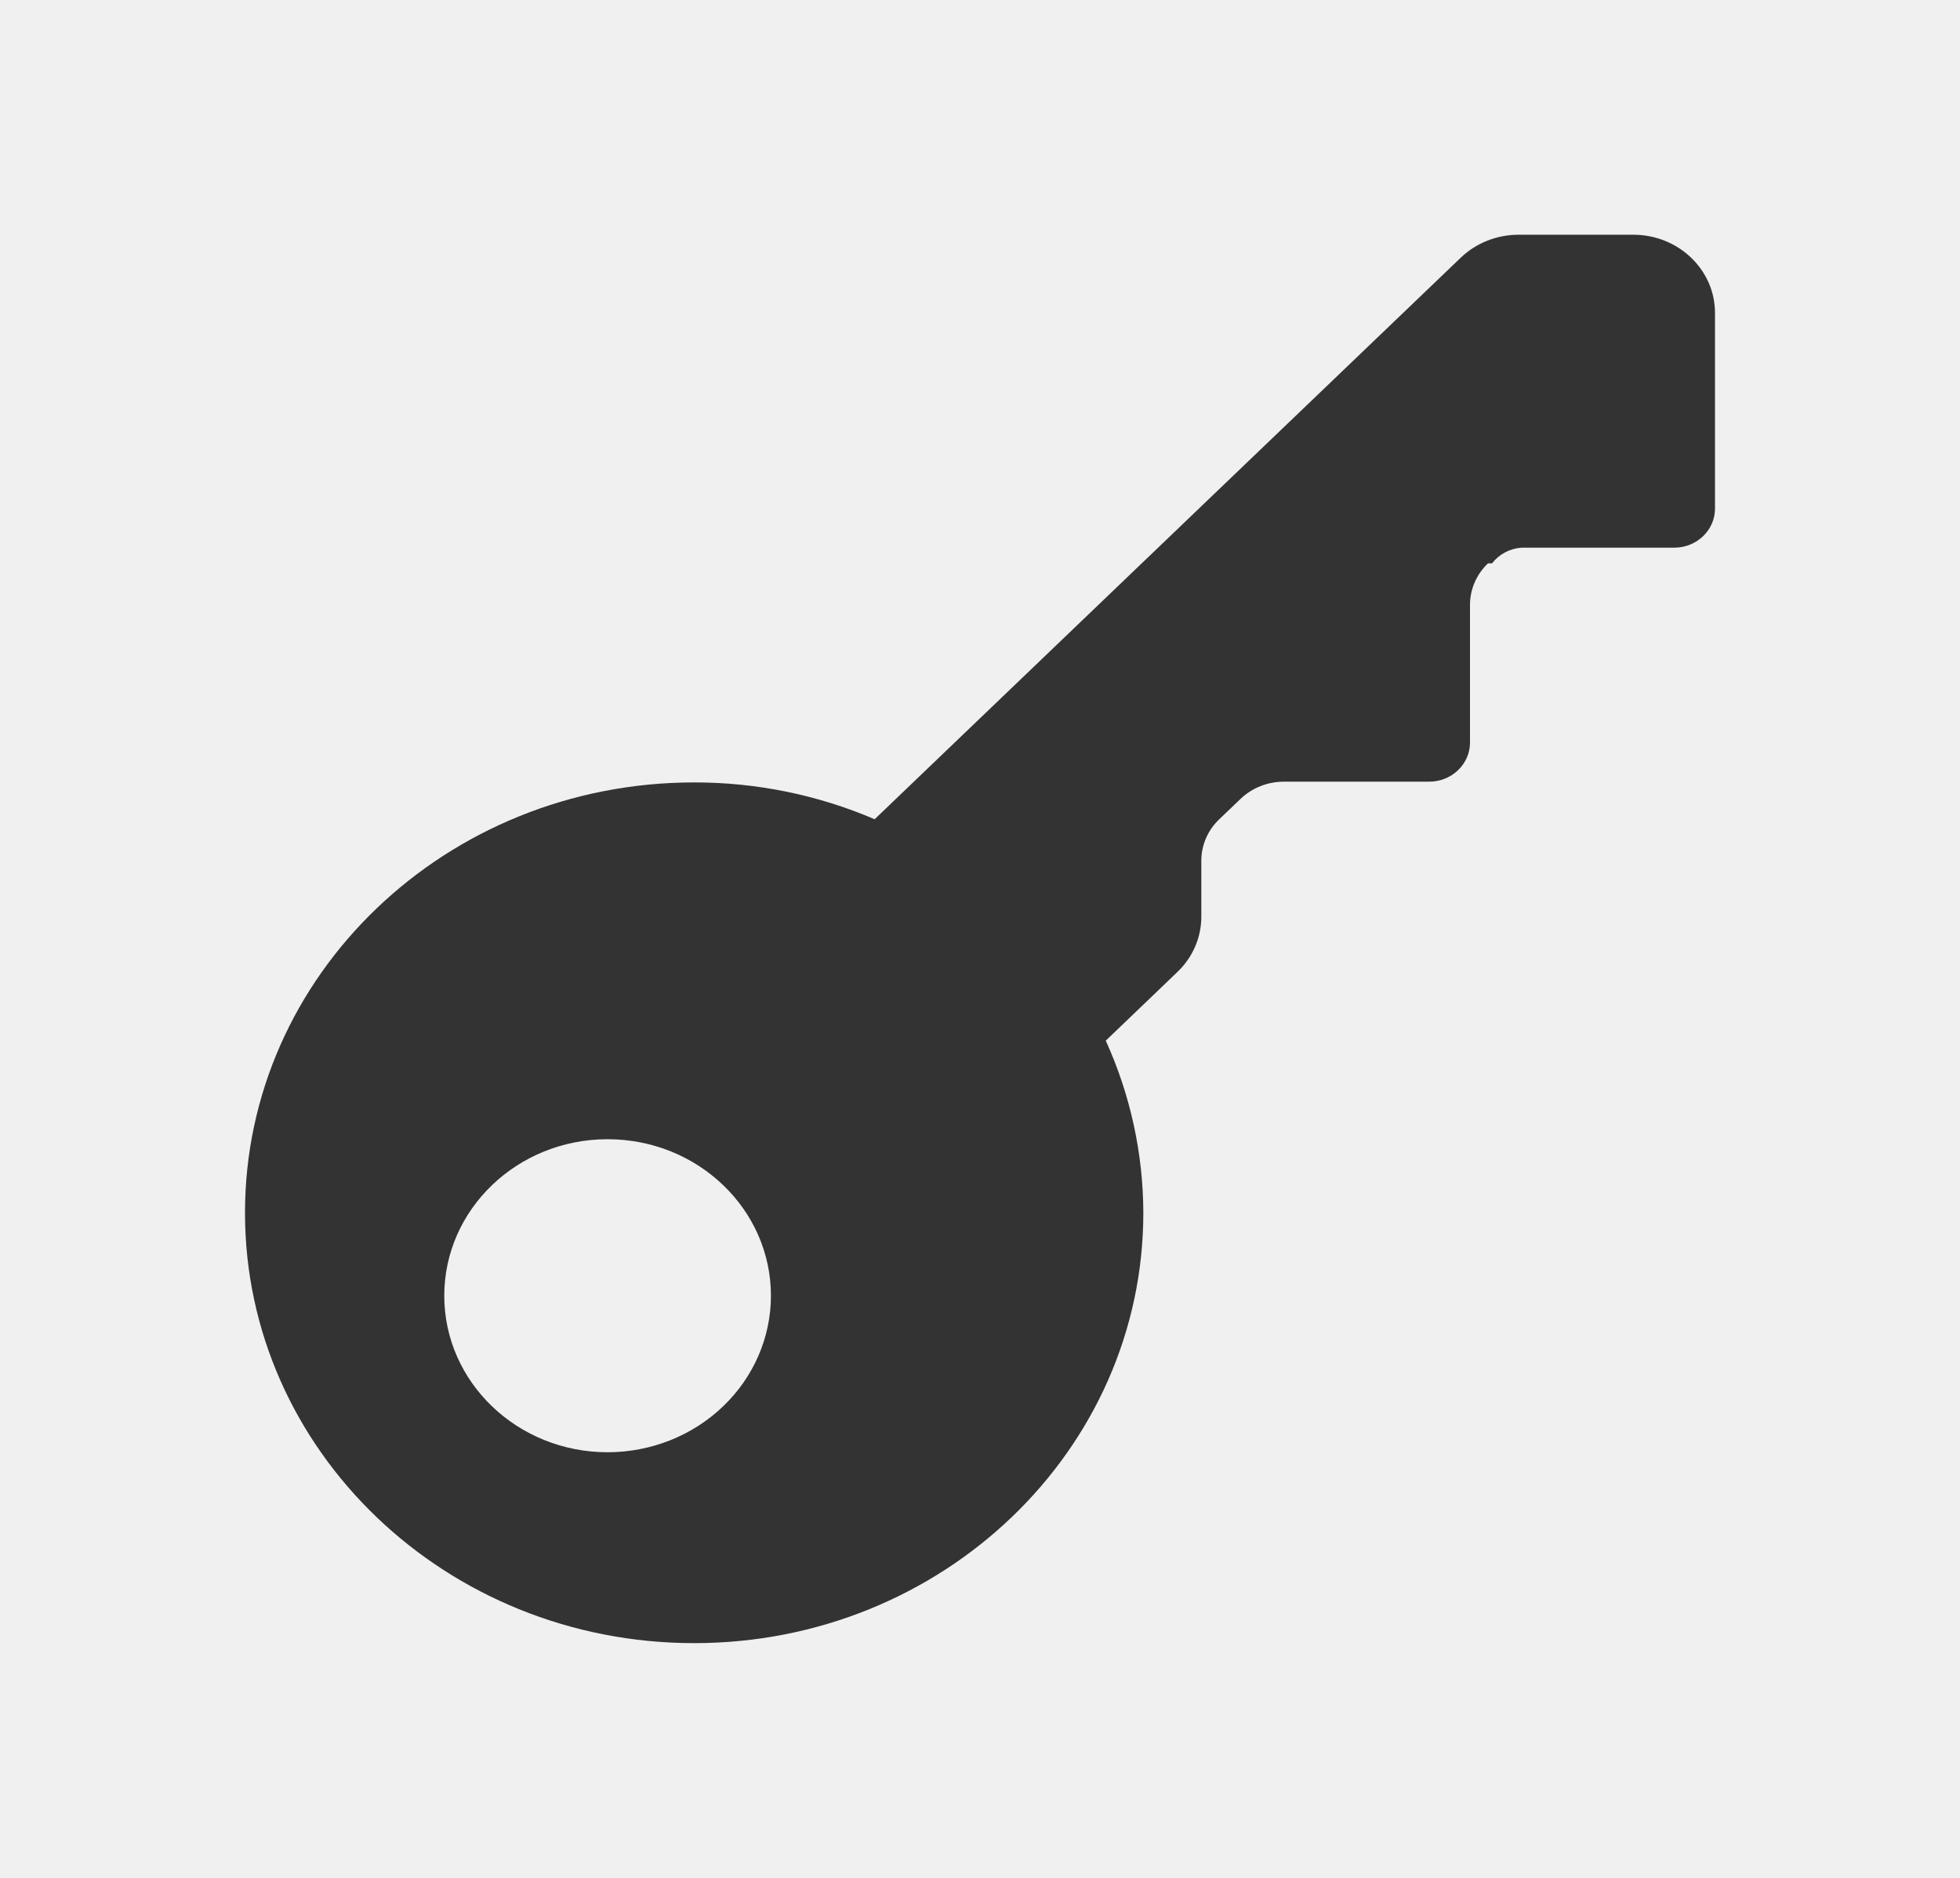
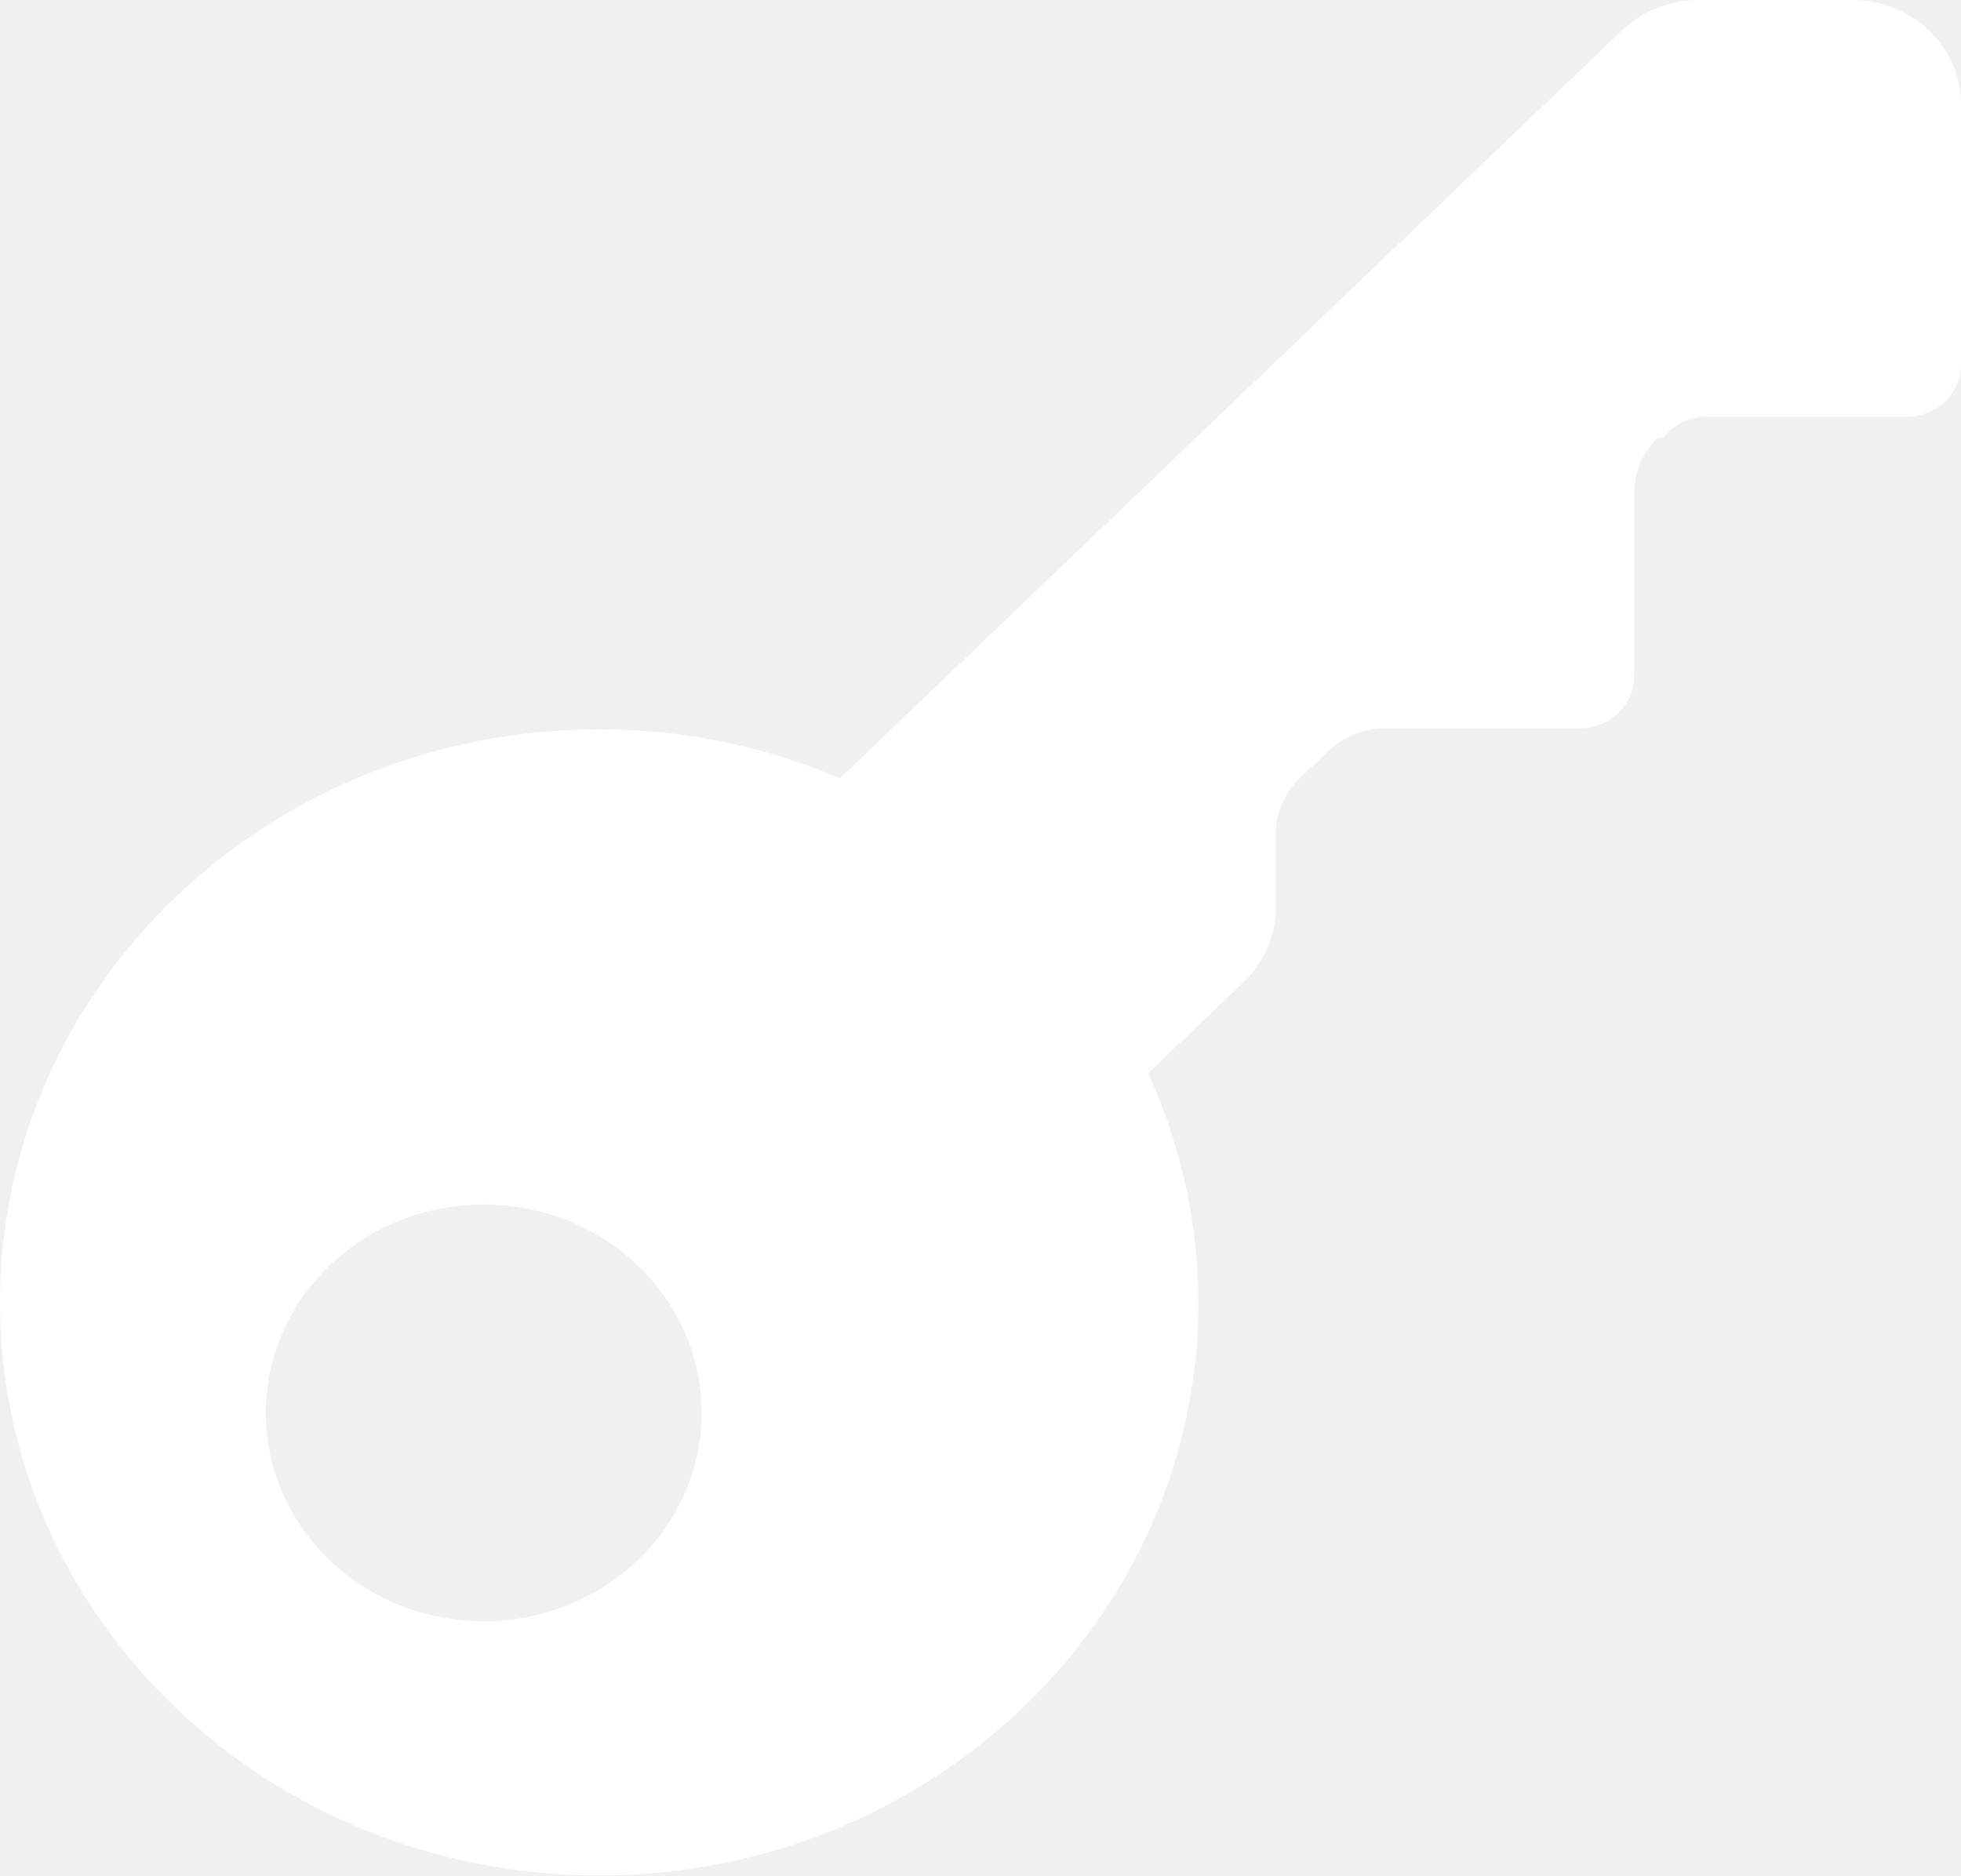
- <svg xmlns="http://www.w3.org/2000/svg" width="24" height="23" viewBox="0 0 24 23" fill="none">
-   <path d="M20 2.875H18.59C18.328 2.876 18.076 2.976 17.89 3.153L10.71 10.034C10.015 9.736 9.262 9.582 8.5 9.583C5.462 9.583 3 11.943 3 14.854C3 17.765 5.462 20.125 8.5 20.125C11.538 20.125 14 17.765 14 14.854C13.998 14.129 13.842 13.411 13.54 12.746L14.42 11.902C14.605 11.724 14.709 11.483 14.71 11.232V10.542C14.71 10.351 14.789 10.168 14.93 10.034L15.19 9.785C15.331 9.65 15.521 9.574 15.72 9.574H17.5C17.776 9.574 18 9.359 18 9.095V7.408C18 7.217 18.079 7.035 18.22 6.9H18.27C18.355 6.789 18.486 6.718 18.63 6.708H20.5C20.776 6.708 21 6.494 21 6.229V3.833C21 3.304 20.552 2.875 20 2.875ZM7.44 17.787C6.335 17.787 5.44 16.928 5.44 15.87C5.44 14.812 6.335 13.953 7.44 13.953C8.545 13.953 9.44 14.812 9.44 15.87C9.44 16.378 9.229 16.866 8.854 17.225C8.479 17.585 7.97 17.787 7.44 17.787Z" fill="#333333" />
+ <svg xmlns="http://www.w3.org/2000/svg" width="23" height="22" viewBox="0 0 23 22" fill="none">
+   <path d="M21.722 0H19.921C19.585 0.001 19.264 0.129 19.026 0.354L9.852 9.13C8.963 8.75 8.001 8.554 7.028 8.556C3.146 8.556 0 11.565 0 15.278C0 18.99 3.146 22 7.028 22C10.909 22 14.056 18.99 14.056 15.278C14.053 14.352 13.853 13.438 13.468 12.589L14.592 11.513C14.828 11.286 14.961 10.978 14.963 10.658V9.778C14.963 9.535 15.064 9.302 15.244 9.13L15.576 8.812C15.756 8.64 15.999 8.544 16.253 8.543H18.528C18.881 8.543 19.167 8.27 19.167 7.932V5.781C19.167 5.538 19.268 5.305 19.448 5.133H19.512C19.62 4.991 19.788 4.902 19.972 4.889H22.361C22.714 4.889 23 4.615 23 4.278V1.222C23 0.547 22.428 0 21.722 0ZM5.673 19.018C4.262 19.018 3.118 17.923 3.118 16.573C3.118 15.223 4.262 14.129 5.673 14.129C7.085 14.129 8.229 15.223 8.229 16.573C8.229 17.222 7.96 17.843 7.48 18.302C7.001 18.76 6.351 19.018 5.673 19.018Z" fill="white" />
</svg>
